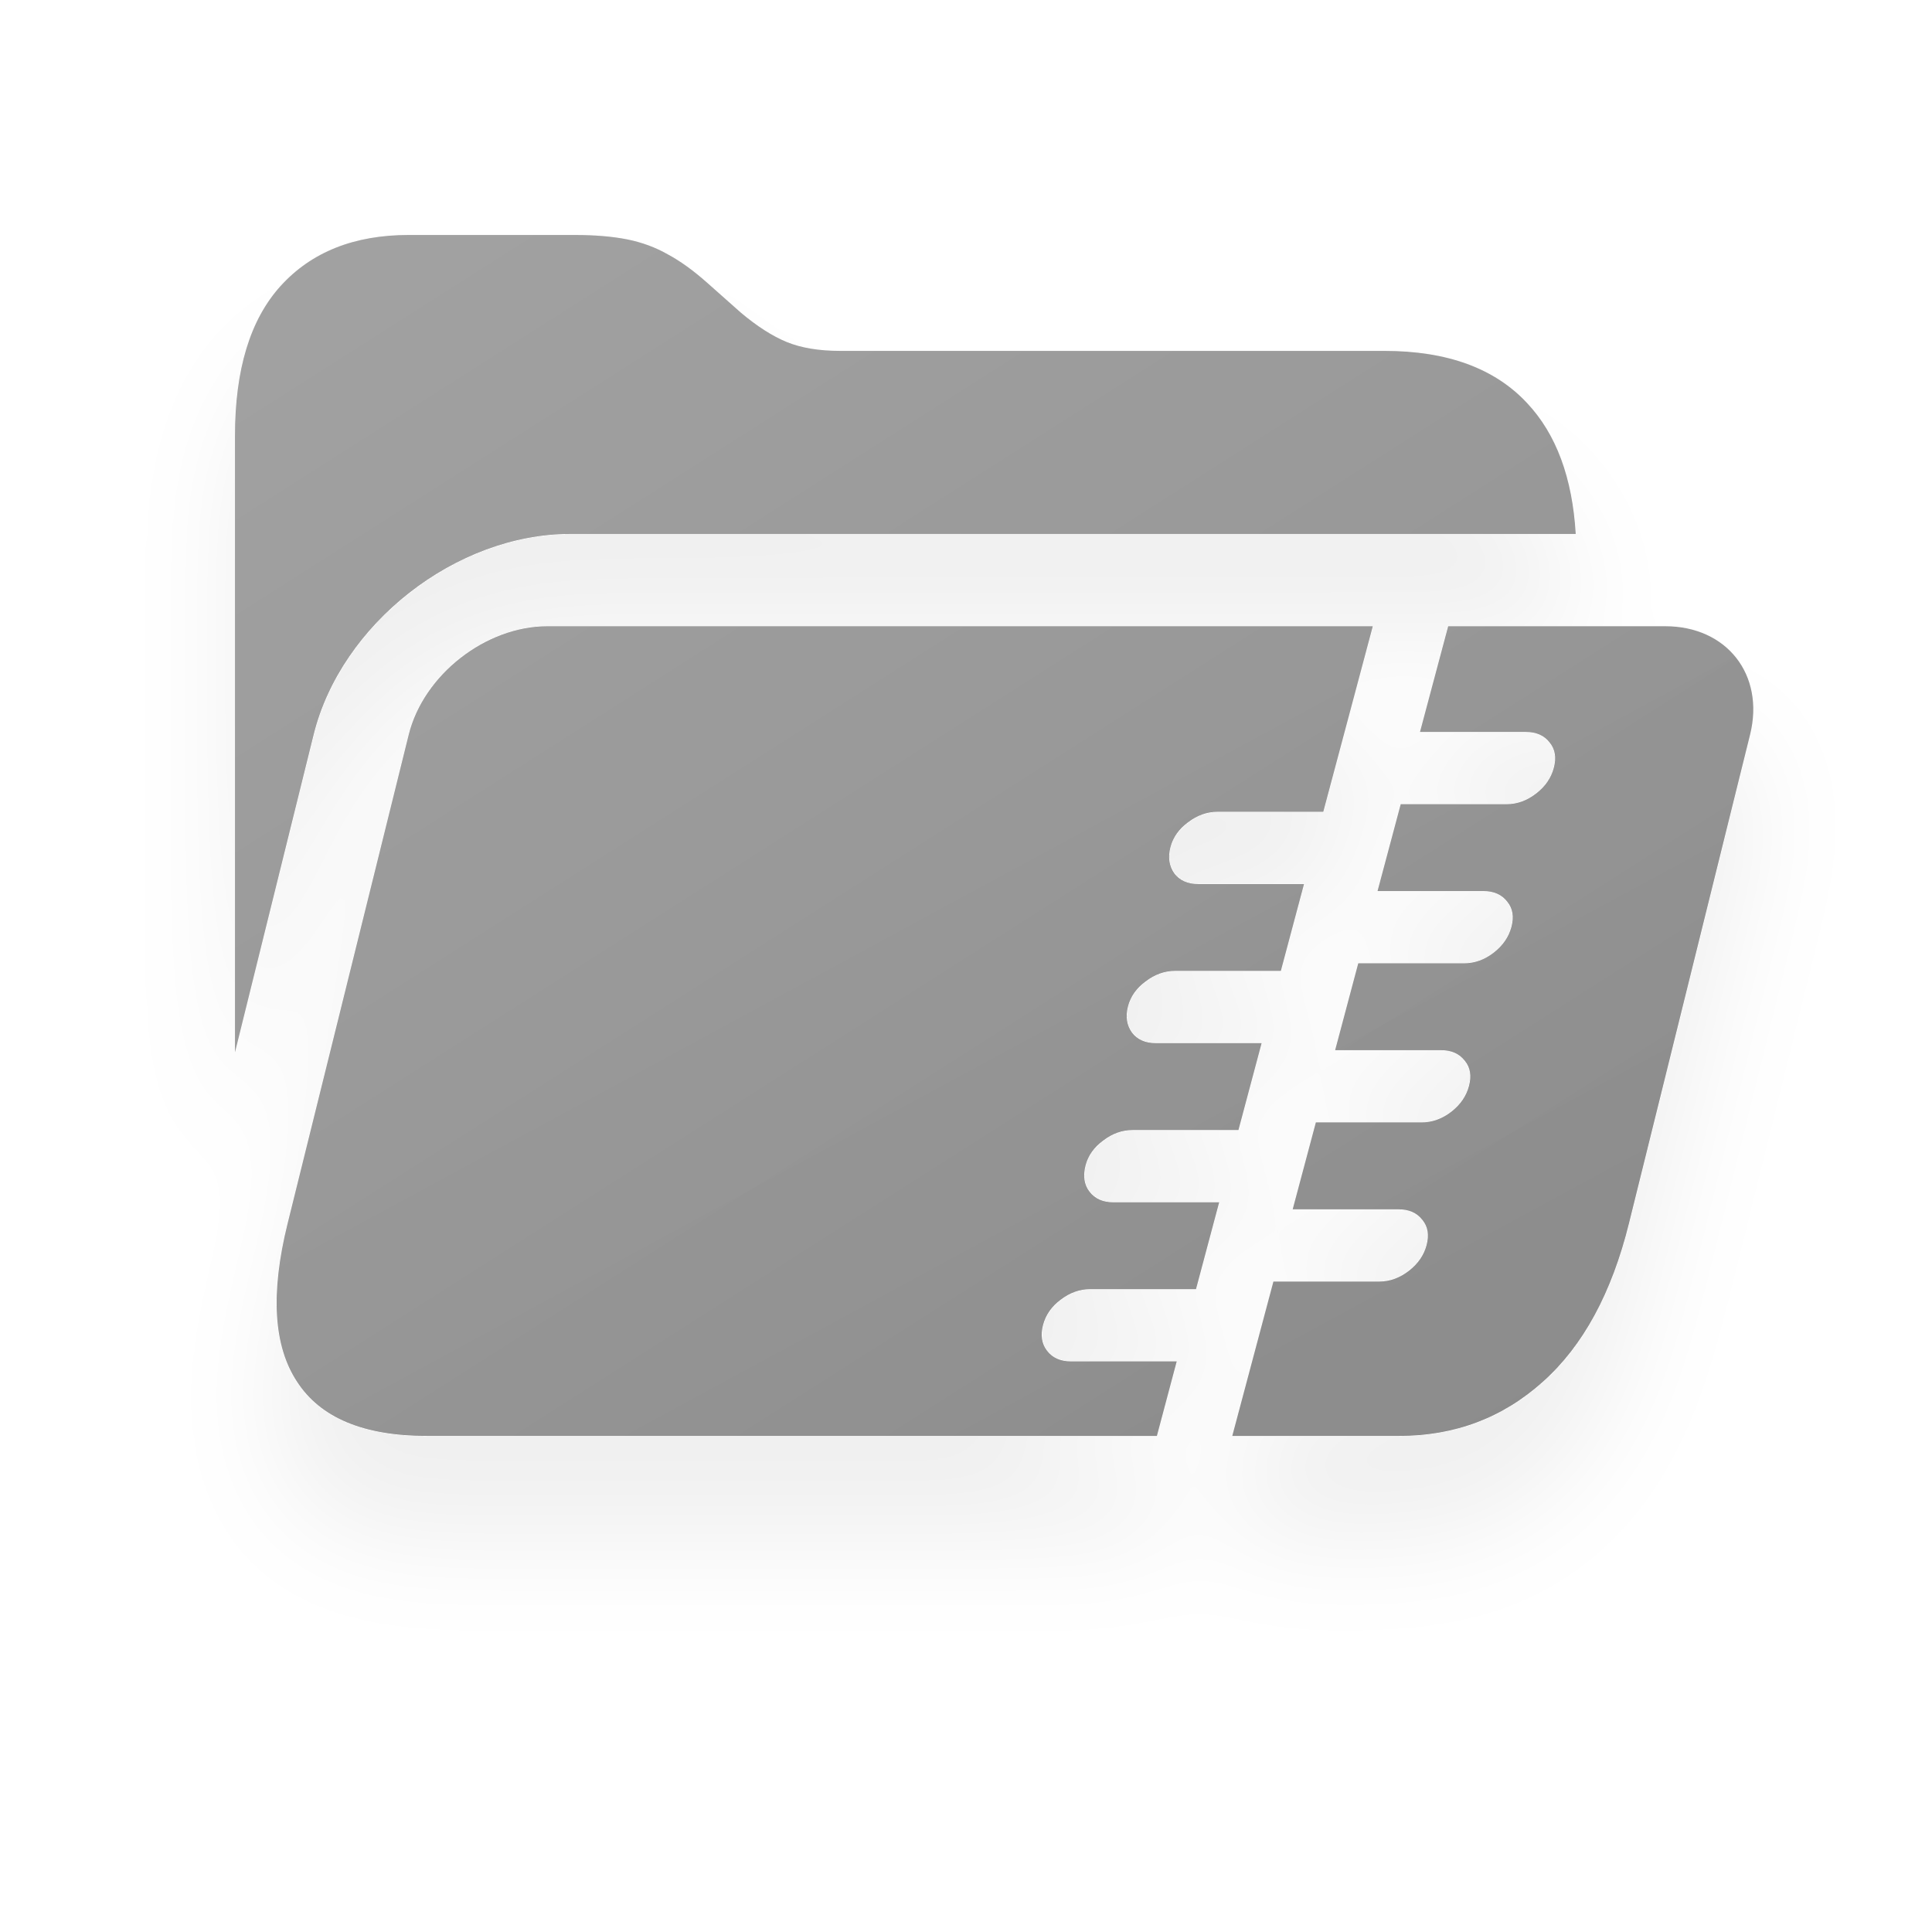
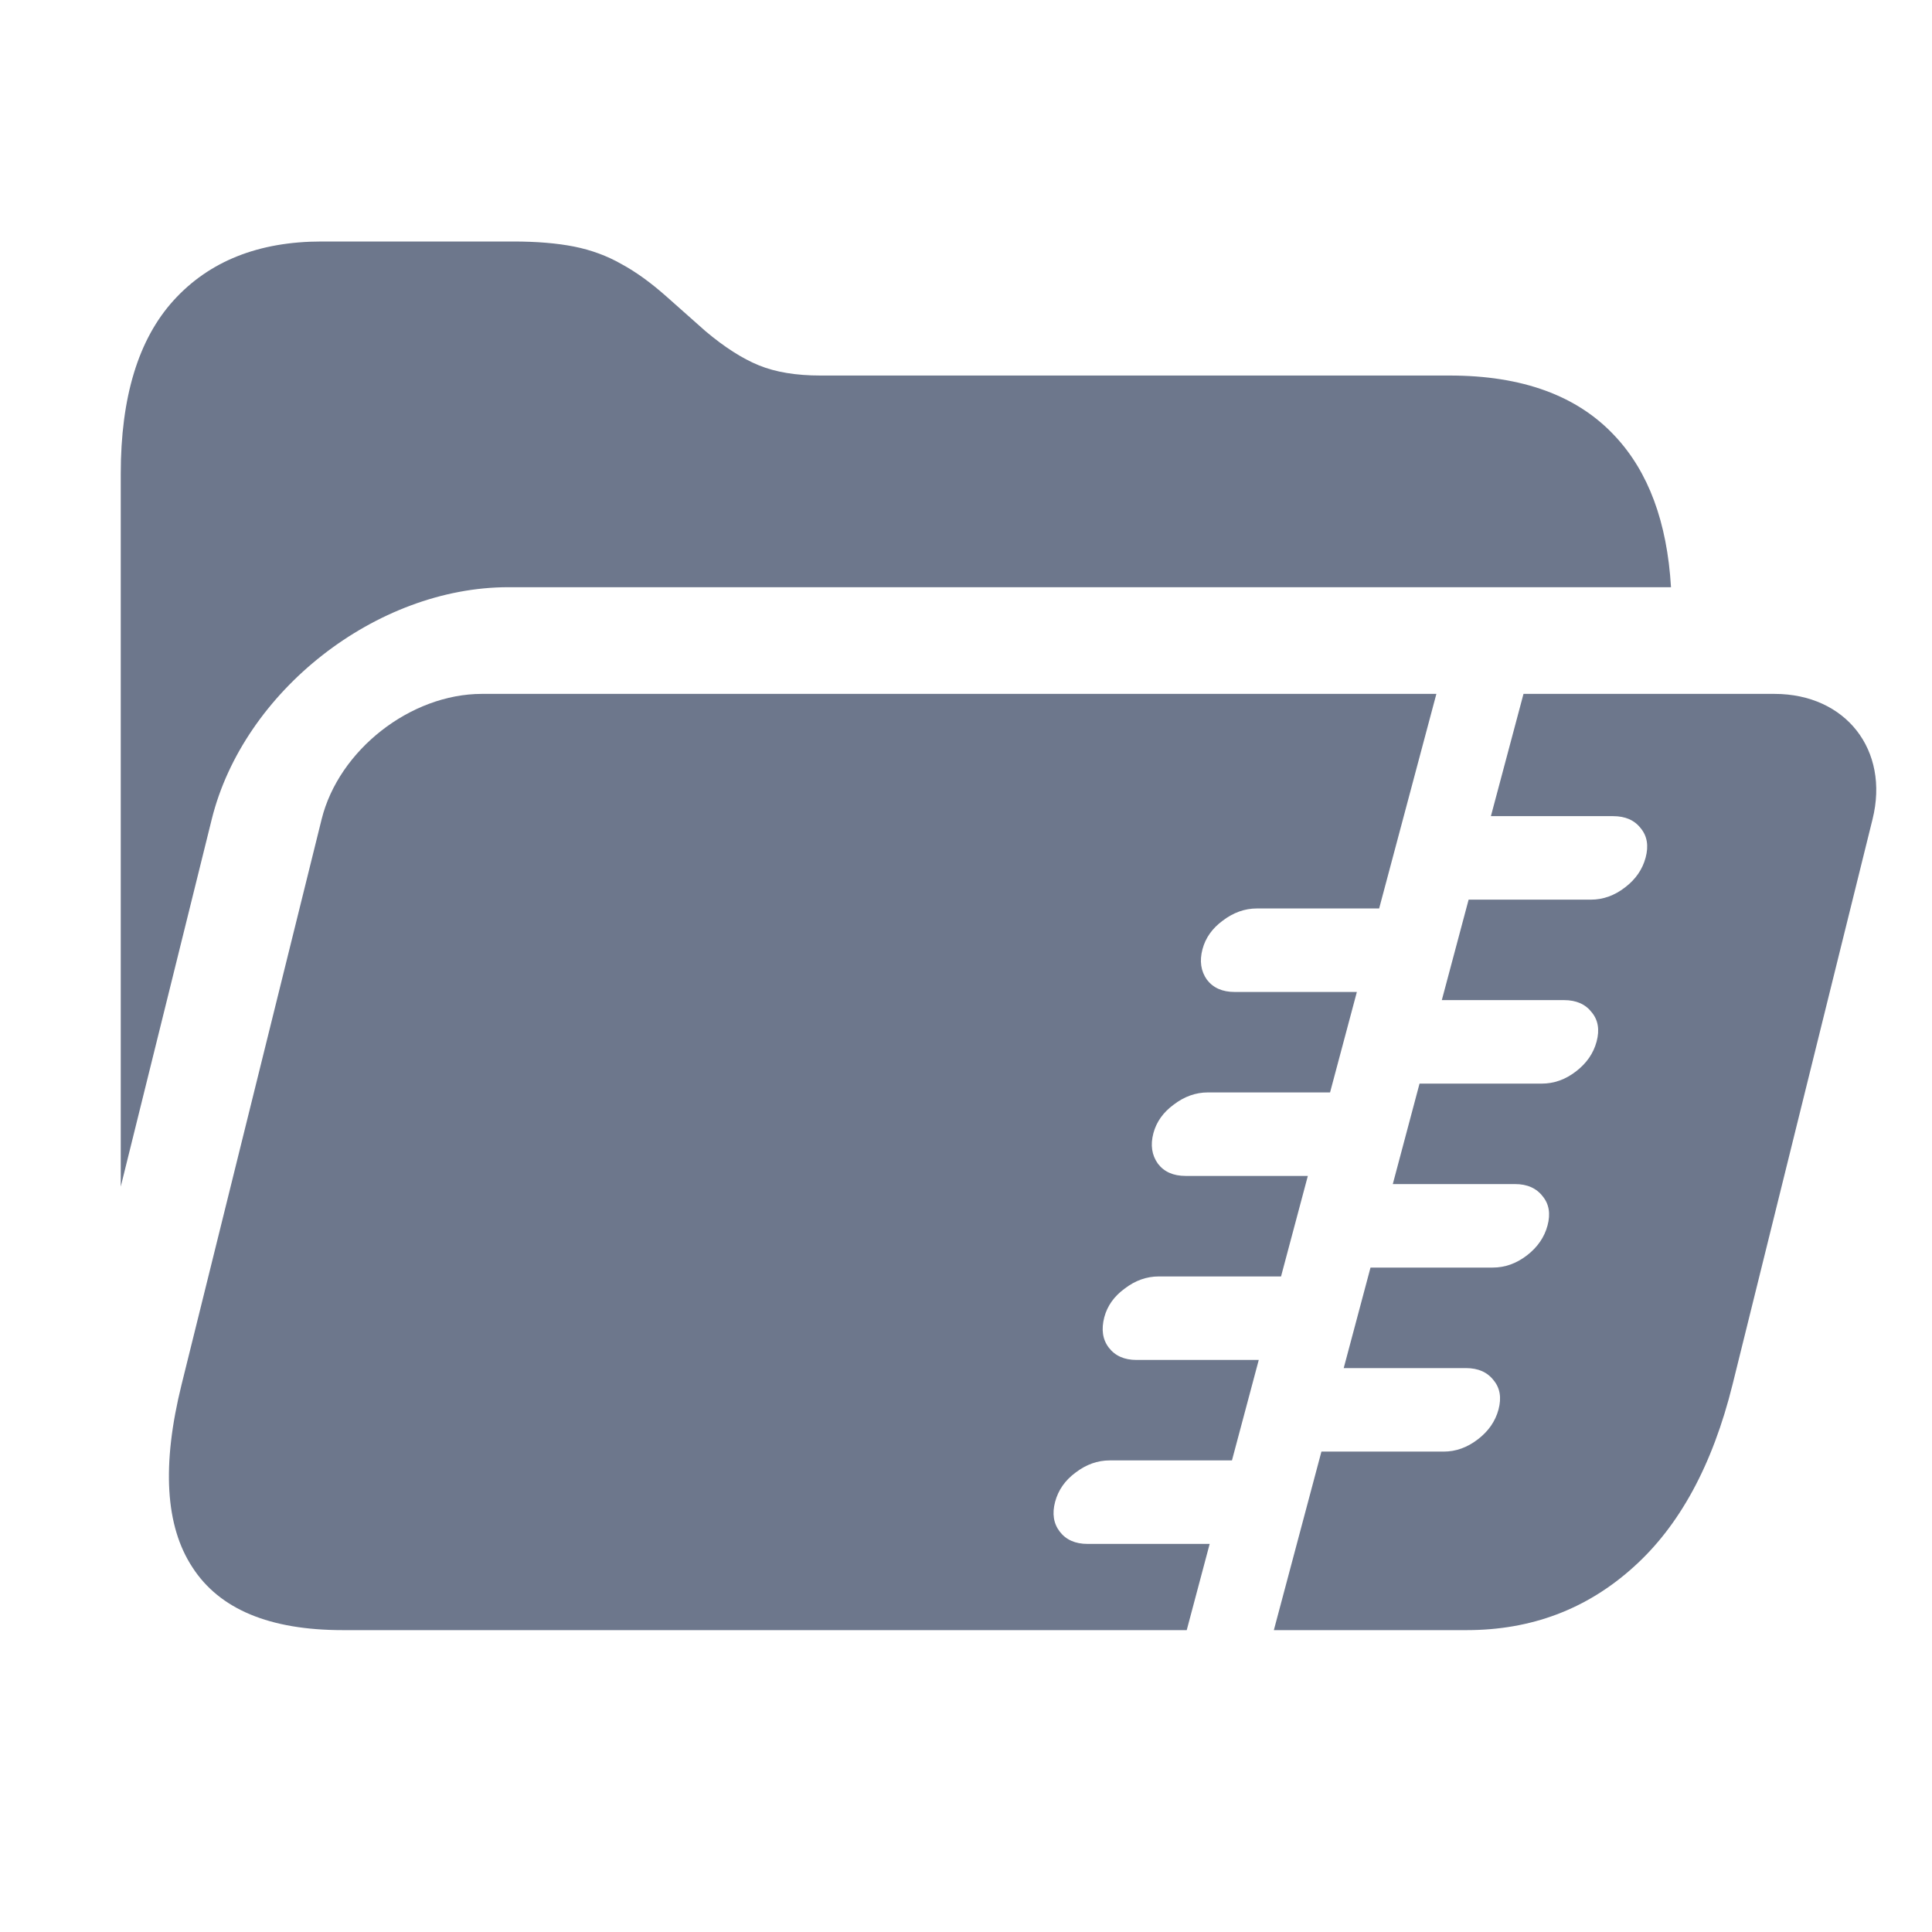
- <svg xmlns="http://www.w3.org/2000/svg" width="37" height="37" viewBox="0 0 37 37" fill="none">
-   <g filter="url(#filter0_d_3239_3298)">
-     <path d="M10.92 10.226H30.177C30.113 9.148 29.803 8.313 29.247 7.721C28.627 7.054 27.715 6.72 26.512 6.72H16.089C15.686 6.72 15.346 6.664 15.069 6.551C14.793 6.438 14.498 6.249 14.184 5.984L13.545 5.417C13.283 5.184 13.033 5.003 12.794 4.874C12.555 4.737 12.293 4.641 12.009 4.584C11.725 4.528 11.389 4.5 11.001 4.5H7.829C6.783 4.5 5.965 4.826 5.374 5.477C4.791 6.121 4.5 7.078 4.5 8.349V20.154L6.007 14.07C6.533 11.947 8.732 10.226 10.92 10.226Z" fill="#929292" />
-     <path d="M10.92 10.226H30.177C30.113 9.148 29.803 8.313 29.247 7.721C28.627 7.054 27.715 6.72 26.512 6.72H16.089C15.686 6.72 15.346 6.664 15.069 6.551C14.793 6.438 14.498 6.249 14.184 5.984L13.545 5.417C13.283 5.184 13.033 5.003 12.794 4.874C12.555 4.737 12.293 4.641 12.009 4.584C11.725 4.528 11.389 4.5 11.001 4.5H7.829C6.783 4.5 5.965 4.826 5.374 5.477C4.791 6.121 4.5 7.078 4.5 8.349V20.154L6.007 14.07C6.533 11.947 8.732 10.226 10.92 10.226Z" fill="url(#paint0_linear_3239_3298)" fill-opacity="0.16" />
-     <path d="M10.92 10.226H30.177C30.113 9.148 29.803 8.313 29.247 7.721C28.627 7.054 27.715 6.72 26.512 6.72H16.089C15.686 6.72 15.346 6.664 15.069 6.551C14.793 6.438 14.498 6.249 14.184 5.984L13.545 5.417C13.283 5.184 13.033 5.003 12.794 4.874C12.555 4.737 12.293 4.641 12.009 4.584C11.725 4.528 11.389 4.5 11.001 4.5H7.829C6.783 4.5 5.965 4.826 5.374 5.477C4.791 6.121 4.5 7.078 4.5 8.349V20.154L6.007 14.07C6.533 11.947 8.732 10.226 10.92 10.226Z" fill="url(#paint1_linear_3239_3298)" fill-opacity="0.07" />
-     <path d="M5.688 26.461C6.136 27.154 6.966 27.5 8.176 27.5H22.156L22.536 26.072H20.512C20.31 26.072 20.157 26.004 20.053 25.869C19.95 25.735 19.924 25.57 19.976 25.375C20.028 25.18 20.141 25.019 20.314 24.891C20.49 24.756 20.679 24.689 20.88 24.689H22.905L23.349 23.025H21.324C21.122 23.025 20.97 22.957 20.866 22.822C20.762 22.687 20.738 22.519 20.791 22.316C20.841 22.129 20.953 21.971 21.127 21.844C21.302 21.709 21.491 21.642 21.693 21.642H23.718L24.162 19.977H22.137C21.935 19.977 21.782 19.91 21.679 19.775C21.577 19.633 21.552 19.464 21.604 19.269C21.654 19.082 21.766 18.924 21.939 18.797C22.115 18.662 22.304 18.594 22.506 18.594H24.53L24.974 16.93H22.949C22.748 16.93 22.595 16.863 22.491 16.728C22.39 16.585 22.365 16.417 22.417 16.222C22.467 16.034 22.578 15.877 22.752 15.749C22.928 15.615 23.116 15.547 23.318 15.547H25.343L26.291 11.993H10.482C9.3 11.993 8.111 12.923 7.827 14.07L5.508 23.43C5.177 24.766 5.237 25.776 5.688 26.461Z" fill="#929292" />
-     <path d="M5.688 26.461C6.136 27.154 6.966 27.5 8.176 27.5H22.156L22.536 26.072H20.512C20.31 26.072 20.157 26.004 20.053 25.869C19.95 25.735 19.924 25.57 19.976 25.375C20.028 25.18 20.141 25.019 20.314 24.891C20.49 24.756 20.679 24.689 20.88 24.689H22.905L23.349 23.025H21.324C21.122 23.025 20.97 22.957 20.866 22.822C20.762 22.687 20.738 22.519 20.791 22.316C20.841 22.129 20.953 21.971 21.127 21.844C21.302 21.709 21.491 21.642 21.693 21.642H23.718L24.162 19.977H22.137C21.935 19.977 21.782 19.91 21.679 19.775C21.577 19.633 21.552 19.464 21.604 19.269C21.654 19.082 21.766 18.924 21.939 18.797C22.115 18.662 22.304 18.594 22.506 18.594H24.53L24.974 16.93H22.949C22.748 16.93 22.595 16.863 22.491 16.728C22.39 16.585 22.365 16.417 22.417 16.222C22.467 16.034 22.578 15.877 22.752 15.749C22.928 15.615 23.116 15.547 23.318 15.547H25.343L26.291 11.993H10.482C9.3 11.993 8.111 12.923 7.827 14.07L5.508 23.43C5.177 24.766 5.237 25.776 5.688 26.461Z" fill="url(#paint2_linear_3239_3298)" fill-opacity="0.16" />
-     <path d="M5.688 26.461C6.136 27.154 6.966 27.5 8.176 27.5H22.156L22.536 26.072H20.512C20.31 26.072 20.157 26.004 20.053 25.869C19.95 25.735 19.924 25.57 19.976 25.375C20.028 25.18 20.141 25.019 20.314 24.891C20.49 24.756 20.679 24.689 20.88 24.689H22.905L23.349 23.025H21.324C21.122 23.025 20.97 22.957 20.866 22.822C20.762 22.687 20.738 22.519 20.791 22.316C20.841 22.129 20.953 21.971 21.127 21.844C21.302 21.709 21.491 21.642 21.693 21.642H23.718L24.162 19.977H22.137C21.935 19.977 21.782 19.91 21.679 19.775C21.577 19.633 21.552 19.464 21.604 19.269C21.654 19.082 21.766 18.924 21.939 18.797C22.115 18.662 22.304 18.594 22.506 18.594H24.53L24.974 16.93H22.949C22.748 16.93 22.595 16.863 22.491 16.728C22.39 16.585 22.365 16.417 22.417 16.222C22.467 16.034 22.578 15.877 22.752 15.749C22.928 15.615 23.116 15.547 23.318 15.547H25.343L26.291 11.993H10.482C9.3 11.993 8.111 12.923 7.827 14.07L5.508 23.43C5.177 24.766 5.237 25.776 5.688 26.461Z" fill="url(#paint3_linear_3239_3298)" fill-opacity="0.07" />
-     <path d="M27.734 11.993L27.194 14.018H29.219C29.421 14.018 29.573 14.085 29.677 14.22C29.782 14.348 29.809 14.509 29.757 14.704C29.705 14.899 29.592 15.064 29.416 15.198C29.24 15.334 29.052 15.401 28.85 15.401H26.825L26.381 17.065H28.406C28.608 17.065 28.761 17.133 28.864 17.267C28.97 17.395 28.997 17.556 28.945 17.751C28.893 17.946 28.779 18.111 28.603 18.246C28.428 18.381 28.239 18.448 28.037 18.448H26.012L25.569 20.112H27.594C27.795 20.112 27.948 20.18 28.052 20.315C28.157 20.442 28.184 20.603 28.132 20.798C28.08 20.993 27.966 21.158 27.791 21.293C27.615 21.428 27.427 21.495 27.225 21.495H25.2L24.756 23.16H26.781C26.983 23.16 27.135 23.227 27.239 23.362C27.345 23.489 27.372 23.651 27.32 23.846C27.268 24.04 27.154 24.205 26.978 24.34C26.802 24.475 26.614 24.543 26.412 24.543H24.387L23.599 27.5H26.793C27.861 27.5 28.78 27.154 29.55 26.461C30.317 25.776 30.866 24.766 31.197 23.43L33.516 14.07C33.8 12.923 33.072 11.993 31.89 11.993H27.734Z" fill="#929292" />
-     <path d="M27.734 11.993L27.194 14.018H29.219C29.421 14.018 29.573 14.085 29.677 14.22C29.782 14.348 29.809 14.509 29.757 14.704C29.705 14.899 29.592 15.064 29.416 15.198C29.24 15.334 29.052 15.401 28.85 15.401H26.825L26.381 17.065H28.406C28.608 17.065 28.761 17.133 28.864 17.267C28.97 17.395 28.997 17.556 28.945 17.751C28.893 17.946 28.779 18.111 28.603 18.246C28.428 18.381 28.239 18.448 28.037 18.448H26.012L25.569 20.112H27.594C27.795 20.112 27.948 20.18 28.052 20.315C28.157 20.442 28.184 20.603 28.132 20.798C28.08 20.993 27.966 21.158 27.791 21.293C27.615 21.428 27.427 21.495 27.225 21.495H25.2L24.756 23.16H26.781C26.983 23.16 27.135 23.227 27.239 23.362C27.345 23.489 27.372 23.651 27.32 23.846C27.268 24.04 27.154 24.205 26.978 24.34C26.802 24.475 26.614 24.543 26.412 24.543H24.387L23.599 27.5H26.793C27.861 27.5 28.78 27.154 29.55 26.461C30.317 25.776 30.866 24.766 31.197 23.43L33.516 14.07C33.8 12.923 33.072 11.993 31.89 11.993H27.734Z" fill="url(#paint4_linear_3239_3298)" fill-opacity="0.16" />
-     <path d="M27.734 11.993L27.194 14.018H29.219C29.421 14.018 29.573 14.085 29.677 14.22C29.782 14.348 29.809 14.509 29.757 14.704C29.705 14.899 29.592 15.064 29.416 15.198C29.24 15.334 29.052 15.401 28.85 15.401H26.825L26.381 17.065H28.406C28.608 17.065 28.761 17.133 28.864 17.267C28.97 17.395 28.997 17.556 28.945 17.751C28.893 17.946 28.779 18.111 28.603 18.246C28.428 18.381 28.239 18.448 28.037 18.448H26.012L25.569 20.112H27.594C27.795 20.112 27.948 20.18 28.052 20.315C28.157 20.442 28.184 20.603 28.132 20.798C28.08 20.993 27.966 21.158 27.791 21.293C27.615 21.428 27.427 21.495 27.225 21.495H25.2L24.756 23.16H26.781C26.983 23.16 27.135 23.227 27.239 23.362C27.345 23.489 27.372 23.651 27.32 23.846C27.268 24.04 27.154 24.205 26.978 24.34C26.802 24.475 26.614 24.543 26.412 24.543H24.387L23.599 27.5H26.793C27.861 27.5 28.78 27.154 29.55 26.461C30.317 25.776 30.866 24.766 31.197 23.43L33.516 14.07C33.8 12.923 33.072 11.993 31.89 11.993H27.734Z" fill="url(#paint5_linear_3239_3298)" fill-opacity="0.07" />
-   </g>
-   <defs>
-     <filter id="filter0_d_3239_3298" x="0.5" y="0.5" width="36" height="36" filterUnits="userSpaceOnUse" color-interpolation-filters="sRGB">
-       <feFlood flood-opacity="0" result="BackgroundImageFix" />
-       <feColorMatrix in="SourceAlpha" type="matrix" values="0 0 0 0 0 0 0 0 0 0 0 0 0 0 0 0 0 0 127 0" result="hardAlpha" />
-       <feOffset dy="2" />
-       <feGaussianBlur stdDeviation="1" />
-       <feComposite in2="hardAlpha" operator="out" />
-       <feColorMatrix type="matrix" values="0 0 0 0 0 0 0 0 0 0 0 0 0 0 0 0 0 0 0.06 0" />
-       <feBlend mode="normal" in2="BackgroundImageFix" result="effect1_dropShadow_3239_3298" />
-       <feBlend mode="normal" in="SourceGraphic" in2="effect1_dropShadow_3239_3298" result="shape" />
-     </filter>
-     <linearGradient id="paint0_linear_3239_3298" x1="27.257" y1="24.136" x2="10.45" y2="-2.275" gradientUnits="userSpaceOnUse">
-       <stop stop-color="white" stop-opacity="0" />
-       <stop offset="1" stop-color="white" />
-     </linearGradient>
-     <linearGradient id="paint1_linear_3239_3298" x1="19.038" y1="16" x2="31.768" y2="39.482" gradientUnits="userSpaceOnUse">
-       <stop stop-opacity="0" />
-       <stop offset="1" />
-     </linearGradient>
-     <linearGradient id="paint2_linear_3239_3298" x1="27.257" y1="24.136" x2="10.45" y2="-2.275" gradientUnits="userSpaceOnUse">
-       <stop stop-color="white" stop-opacity="0" />
-       <stop offset="1" stop-color="white" />
-     </linearGradient>
-     <linearGradient id="paint3_linear_3239_3298" x1="19.038" y1="16" x2="31.768" y2="39.482" gradientUnits="userSpaceOnUse">
-       <stop stop-opacity="0" />
-       <stop offset="1" />
-     </linearGradient>
-     <linearGradient id="paint4_linear_3239_3298" x1="27.257" y1="24.136" x2="10.45" y2="-2.275" gradientUnits="userSpaceOnUse">
-       <stop stop-color="white" stop-opacity="0" />
-       <stop offset="1" stop-color="white" />
-     </linearGradient>
-     <linearGradient id="paint5_linear_3239_3298" x1="19.038" y1="16" x2="31.768" y2="39.482" gradientUnits="userSpaceOnUse">
-       <stop stop-opacity="0" />
-       <stop offset="1" />
-     </linearGradient>
-   </defs>
+ <svg xmlns="http://www.w3.org/2000/svg" width="32" height="32" viewBox="0 0 32 32" fill="none">
+   <path d="M8.42 9.726H27.677C27.613 8.648 27.303 7.813 26.747 7.221C26.127 6.554 25.215 6.22 24.012 6.22H13.589C13.186 6.22 12.846 6.164 12.569 6.051C12.293 5.938 11.998 5.749 11.684 5.484L11.045 4.917C10.783 4.684 10.533 4.503 10.294 4.374C10.055 4.237 9.793 4.141 9.509 4.084C9.225 4.028 8.889 4 8.501 4H5.329C4.283 4 3.465 4.326 2.874 4.977C2.291 5.621 2 6.578 2 7.849V19.654L3.507 13.57C4.033 11.447 6.232 9.726 8.42 9.726Z" fill="#6D778C" />
+   <path d="M3.188 25.961C3.636 26.654 4.466 27 5.676 27H19.656L20.036 25.572H18.012C17.81 25.572 17.657 25.504 17.553 25.369C17.45 25.235 17.424 25.07 17.476 24.875C17.528 24.68 17.641 24.519 17.814 24.391C17.99 24.256 18.179 24.189 18.38 24.189H20.405L20.849 22.525H18.824C18.622 22.525 18.47 22.457 18.366 22.322C18.262 22.187 18.238 22.019 18.291 21.816C18.341 21.629 18.453 21.471 18.627 21.344C18.802 21.209 18.991 21.142 19.193 21.142H21.218L21.662 19.477H19.637C19.435 19.477 19.282 19.41 19.179 19.275C19.077 19.133 19.052 18.964 19.104 18.769C19.154 18.582 19.266 18.424 19.439 18.297C19.615 18.162 19.804 18.094 20.006 18.094H22.03L22.474 16.43H20.449C20.248 16.43 20.095 16.363 19.991 16.228C19.89 16.085 19.865 15.917 19.917 15.722C19.967 15.534 20.078 15.377 20.252 15.249C20.428 15.115 20.616 15.047 20.818 15.047H22.843L23.791 11.493H7.982C6.8 11.493 5.611 12.423 5.327 13.57L3.008 22.93C2.677 24.266 2.737 25.276 3.188 25.961Z" fill="#6D778C" />
+   <path d="M25.234 11.493L24.694 13.518H26.719C26.921 13.518 27.073 13.585 27.177 13.72C27.282 13.848 27.309 14.009 27.257 14.204C27.205 14.399 27.092 14.564 26.916 14.698C26.74 14.834 26.552 14.901 26.35 14.901H24.325L23.881 16.565H25.906C26.108 16.565 26.261 16.633 26.364 16.767C26.47 16.895 26.497 17.056 26.445 17.251C26.393 17.446 26.279 17.611 26.103 17.746C25.928 17.881 25.739 17.948 25.537 17.948H23.512L23.069 19.612H25.094C25.295 19.612 25.448 19.68 25.552 19.815C25.657 19.942 25.684 20.103 25.632 20.298C25.58 20.493 25.466 20.658 25.291 20.793C25.115 20.928 24.927 20.995 24.725 20.995H22.7L22.256 22.66H24.281C24.483 22.66 24.635 22.727 24.739 22.862C24.845 22.989 24.872 23.151 24.82 23.346C24.768 23.54 24.654 23.705 24.478 23.84C24.302 23.975 24.114 24.043 23.912 24.043H21.887L21.099 27H24.293C25.361 27 26.28 26.654 27.05 25.961C27.817 25.276 28.366 24.266 28.697 22.93L31.015 13.57C31.3 12.423 30.572 11.493 29.39 11.493H25.234Z" fill="#6D778C" />
</svg>
